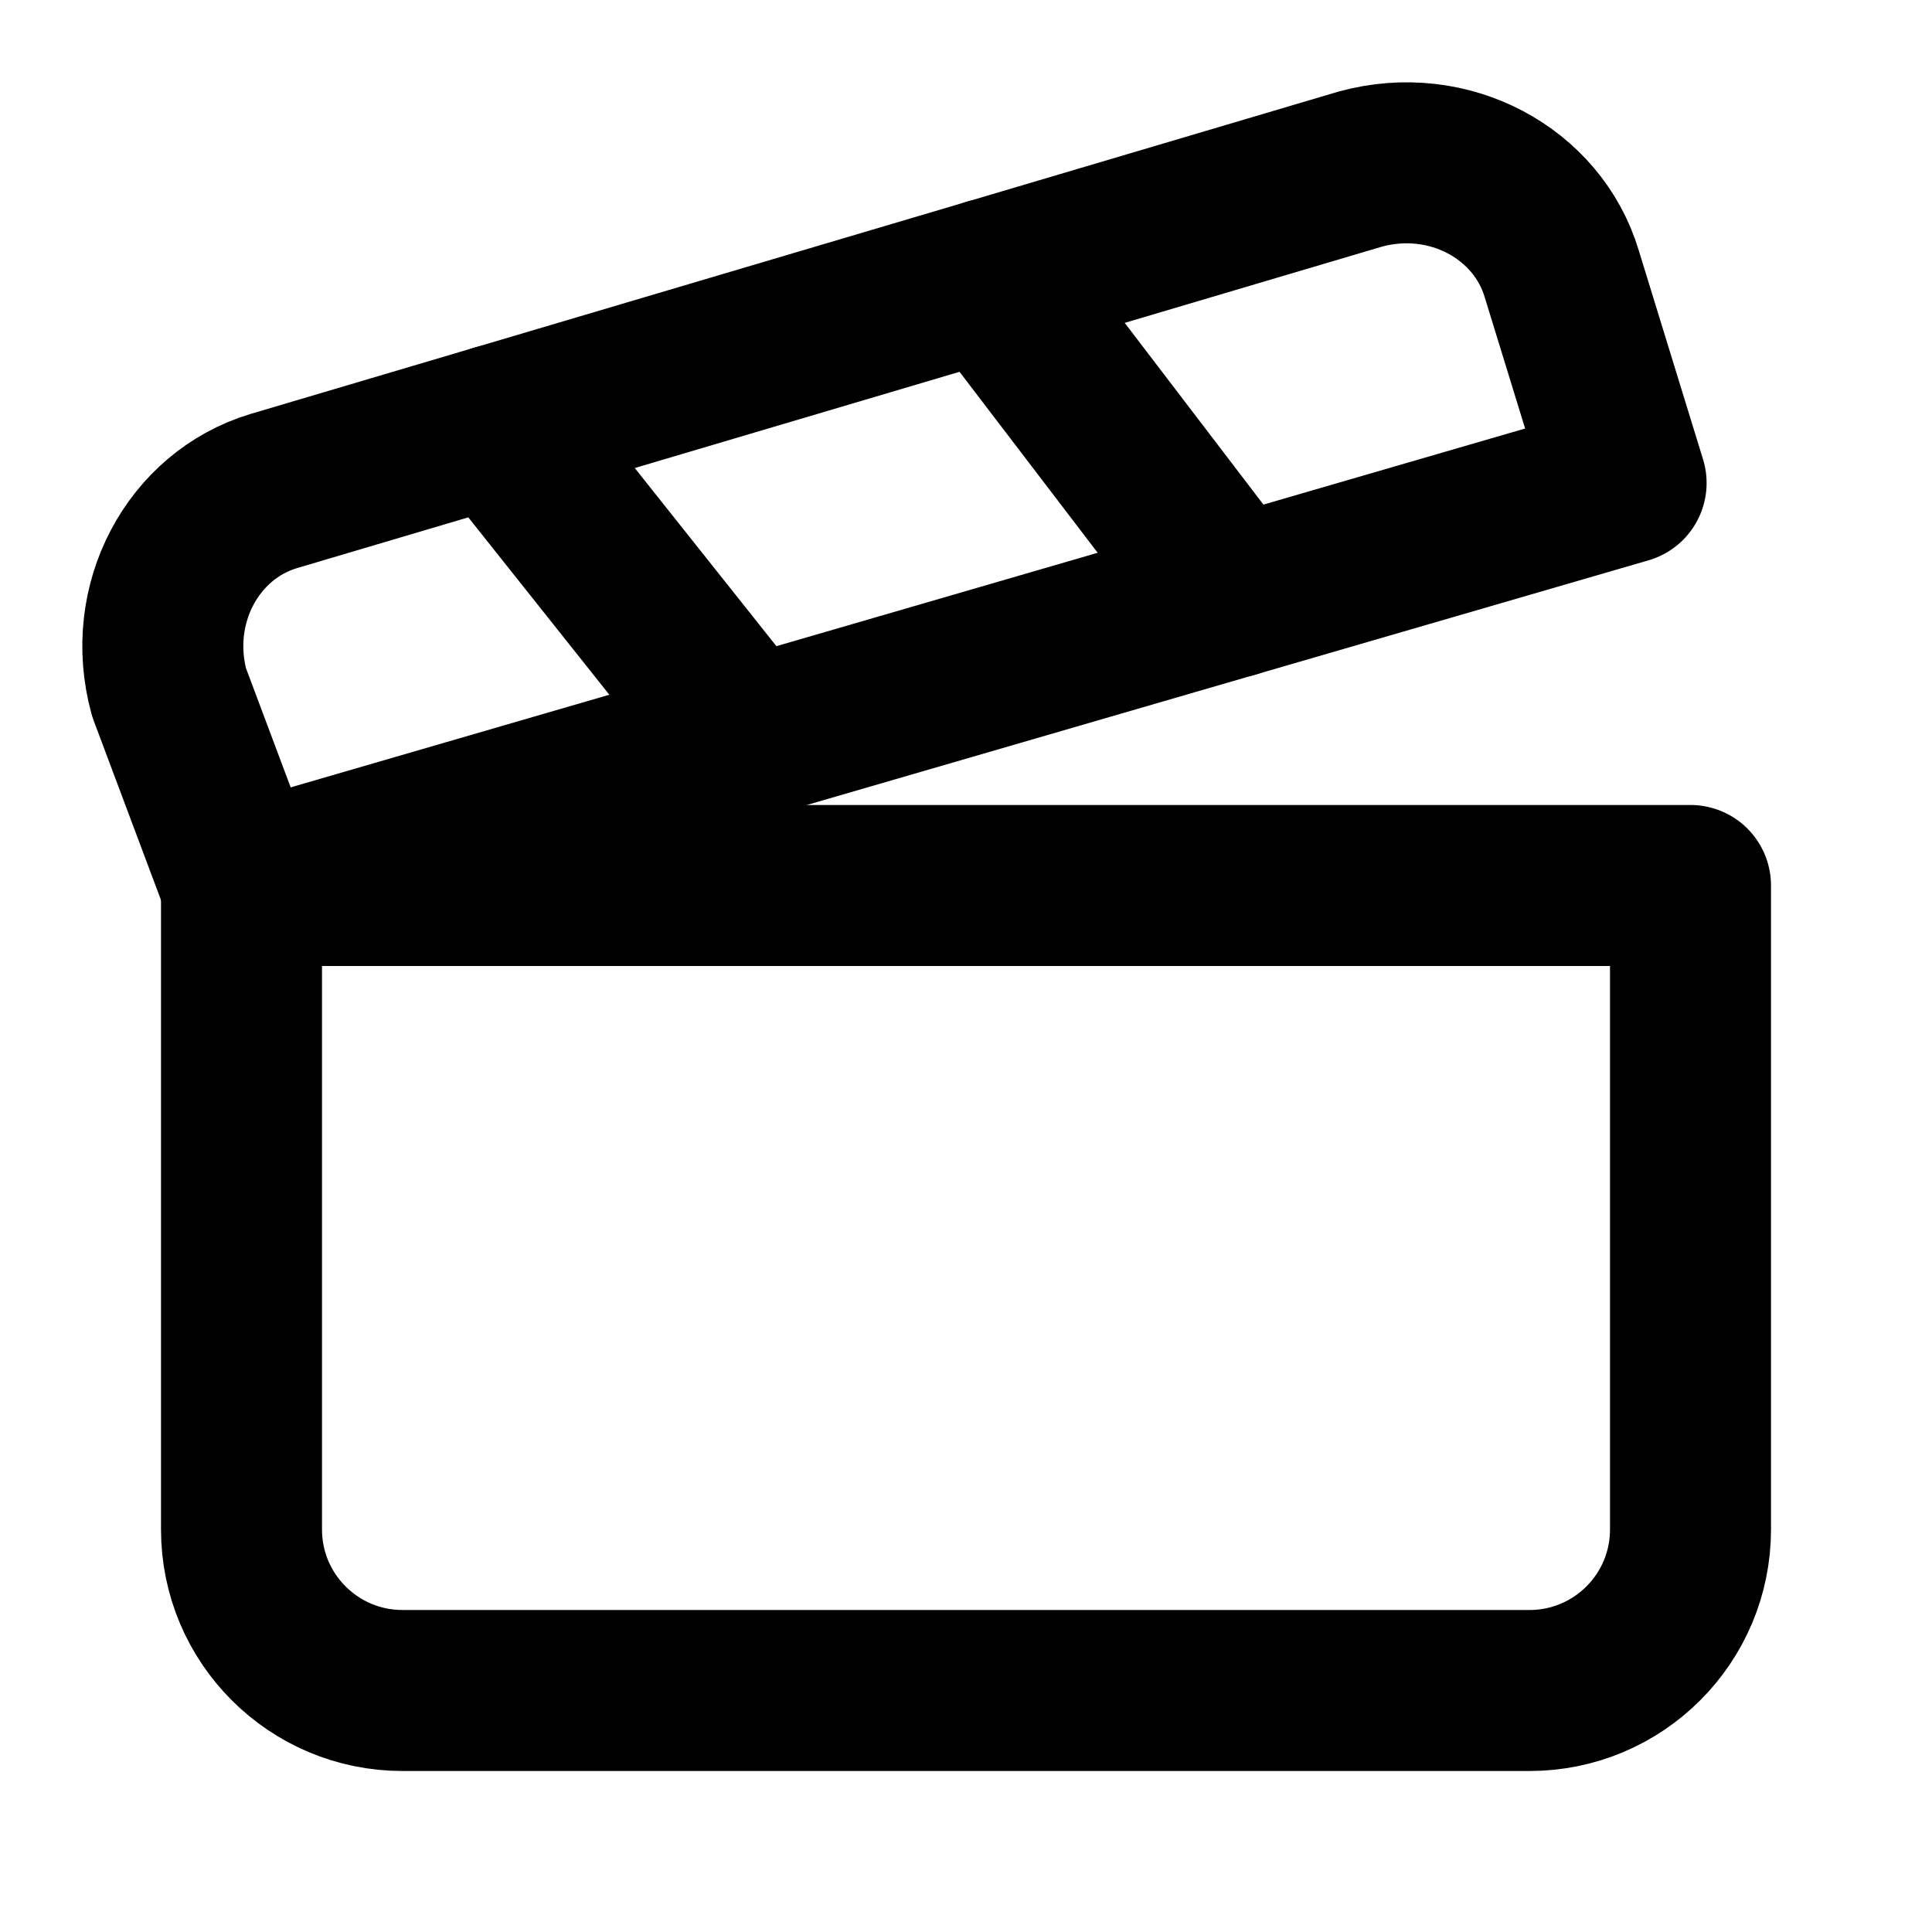
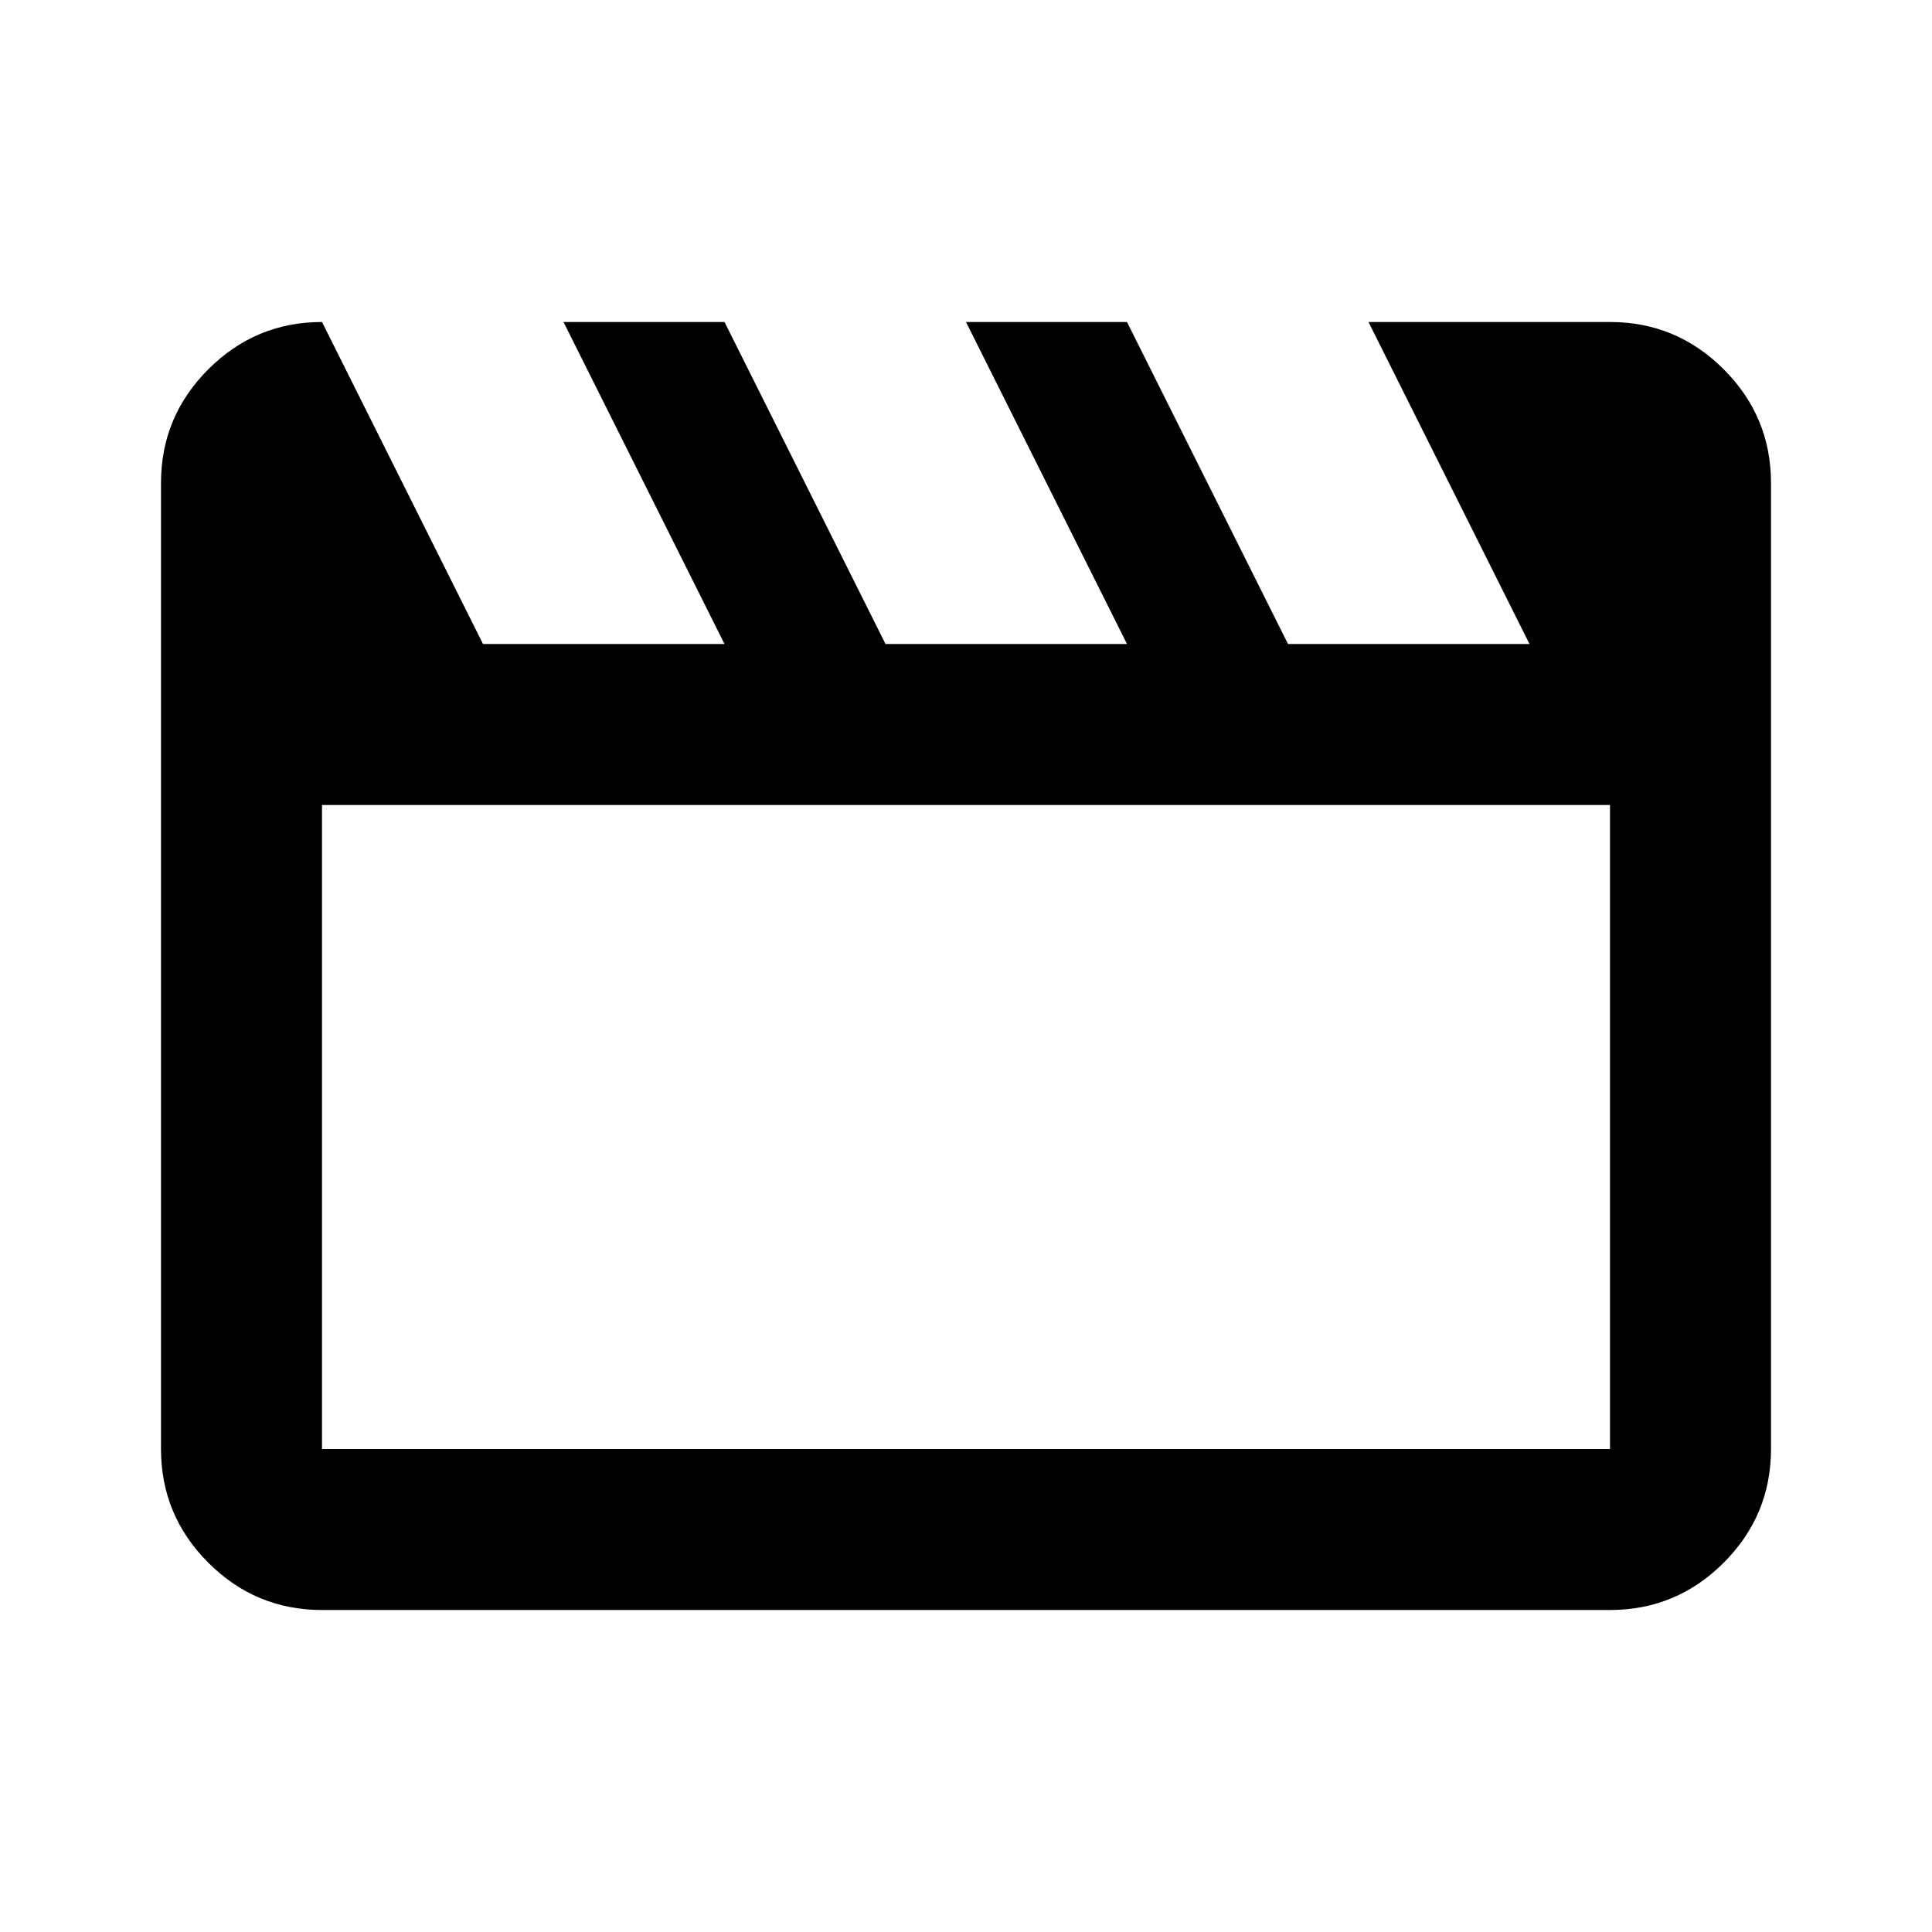
- <svg xmlns="http://www.w3.org/2000/svg" width="24" height="24" viewBox="0 0 24 24" fill="none" stroke="currentColor" stroke-width="2" stroke-linecap="round" stroke-linejoin="round">
-   <path d="m12.296 3.464 3.02 3.956" />
-   <path d="M20.2 6 3 11l-.9-2.4c-.3-1.1.3-2.2 1.3-2.5l13.5-4c1.1-.3 2.2.3 2.5 1.3z" />
-   <path d="M3 11h18v8a2 2 0 0 1-2 2H5a2 2 0 0 1-2-2z" />
-   <path d="m6.18 5.276 3.1 3.899" />
+ <svg xmlns="http://www.w3.org/2000/svg" fill="currentColor" height="24" viewBox="0 -960 960 960" width="24">
+   <path d="m160-800 80 160h120l-80-160h80l80 160h120l-80-160h80l80 160h120l-80-160h120q33 0 56.5 23.5T880-720v480q0 33-23.5 56.5T800-160H160q-33 0-56.5-23.5T80-240v-480q0-33 23.5-56.5T160-800Zm0 240v320h640v-320H160Zm0 0v320-320Z" />
</svg>
